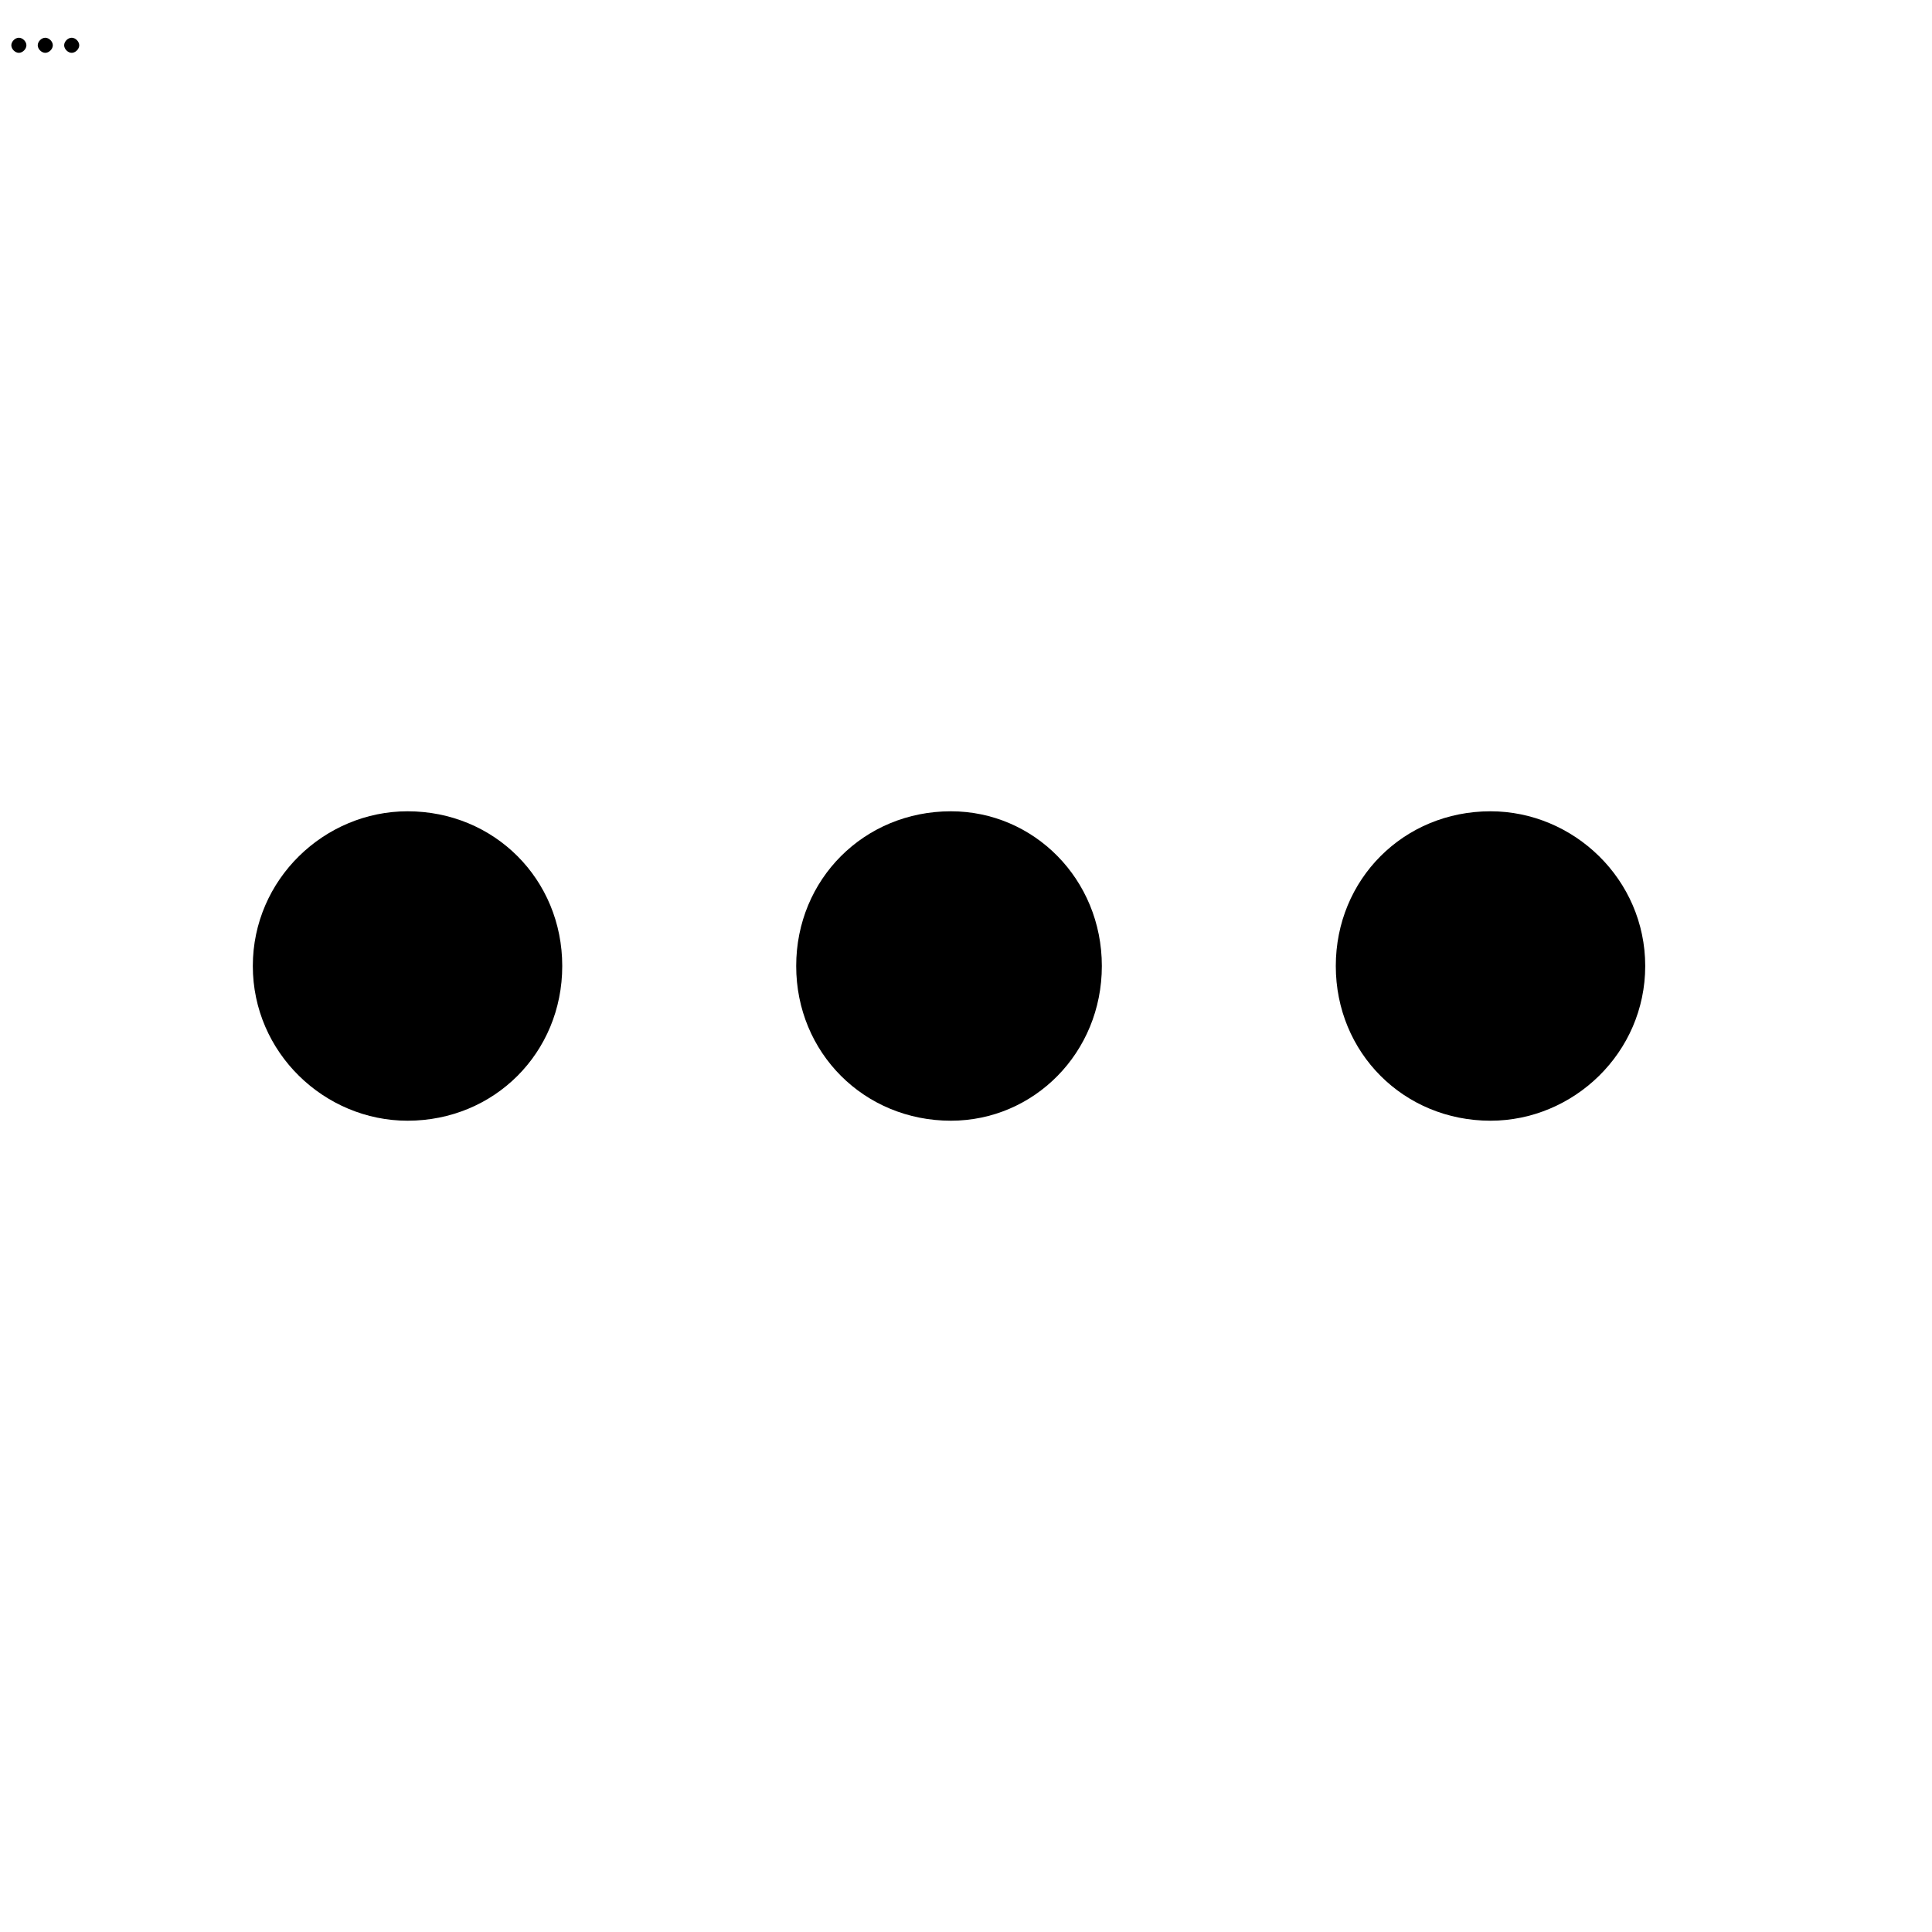
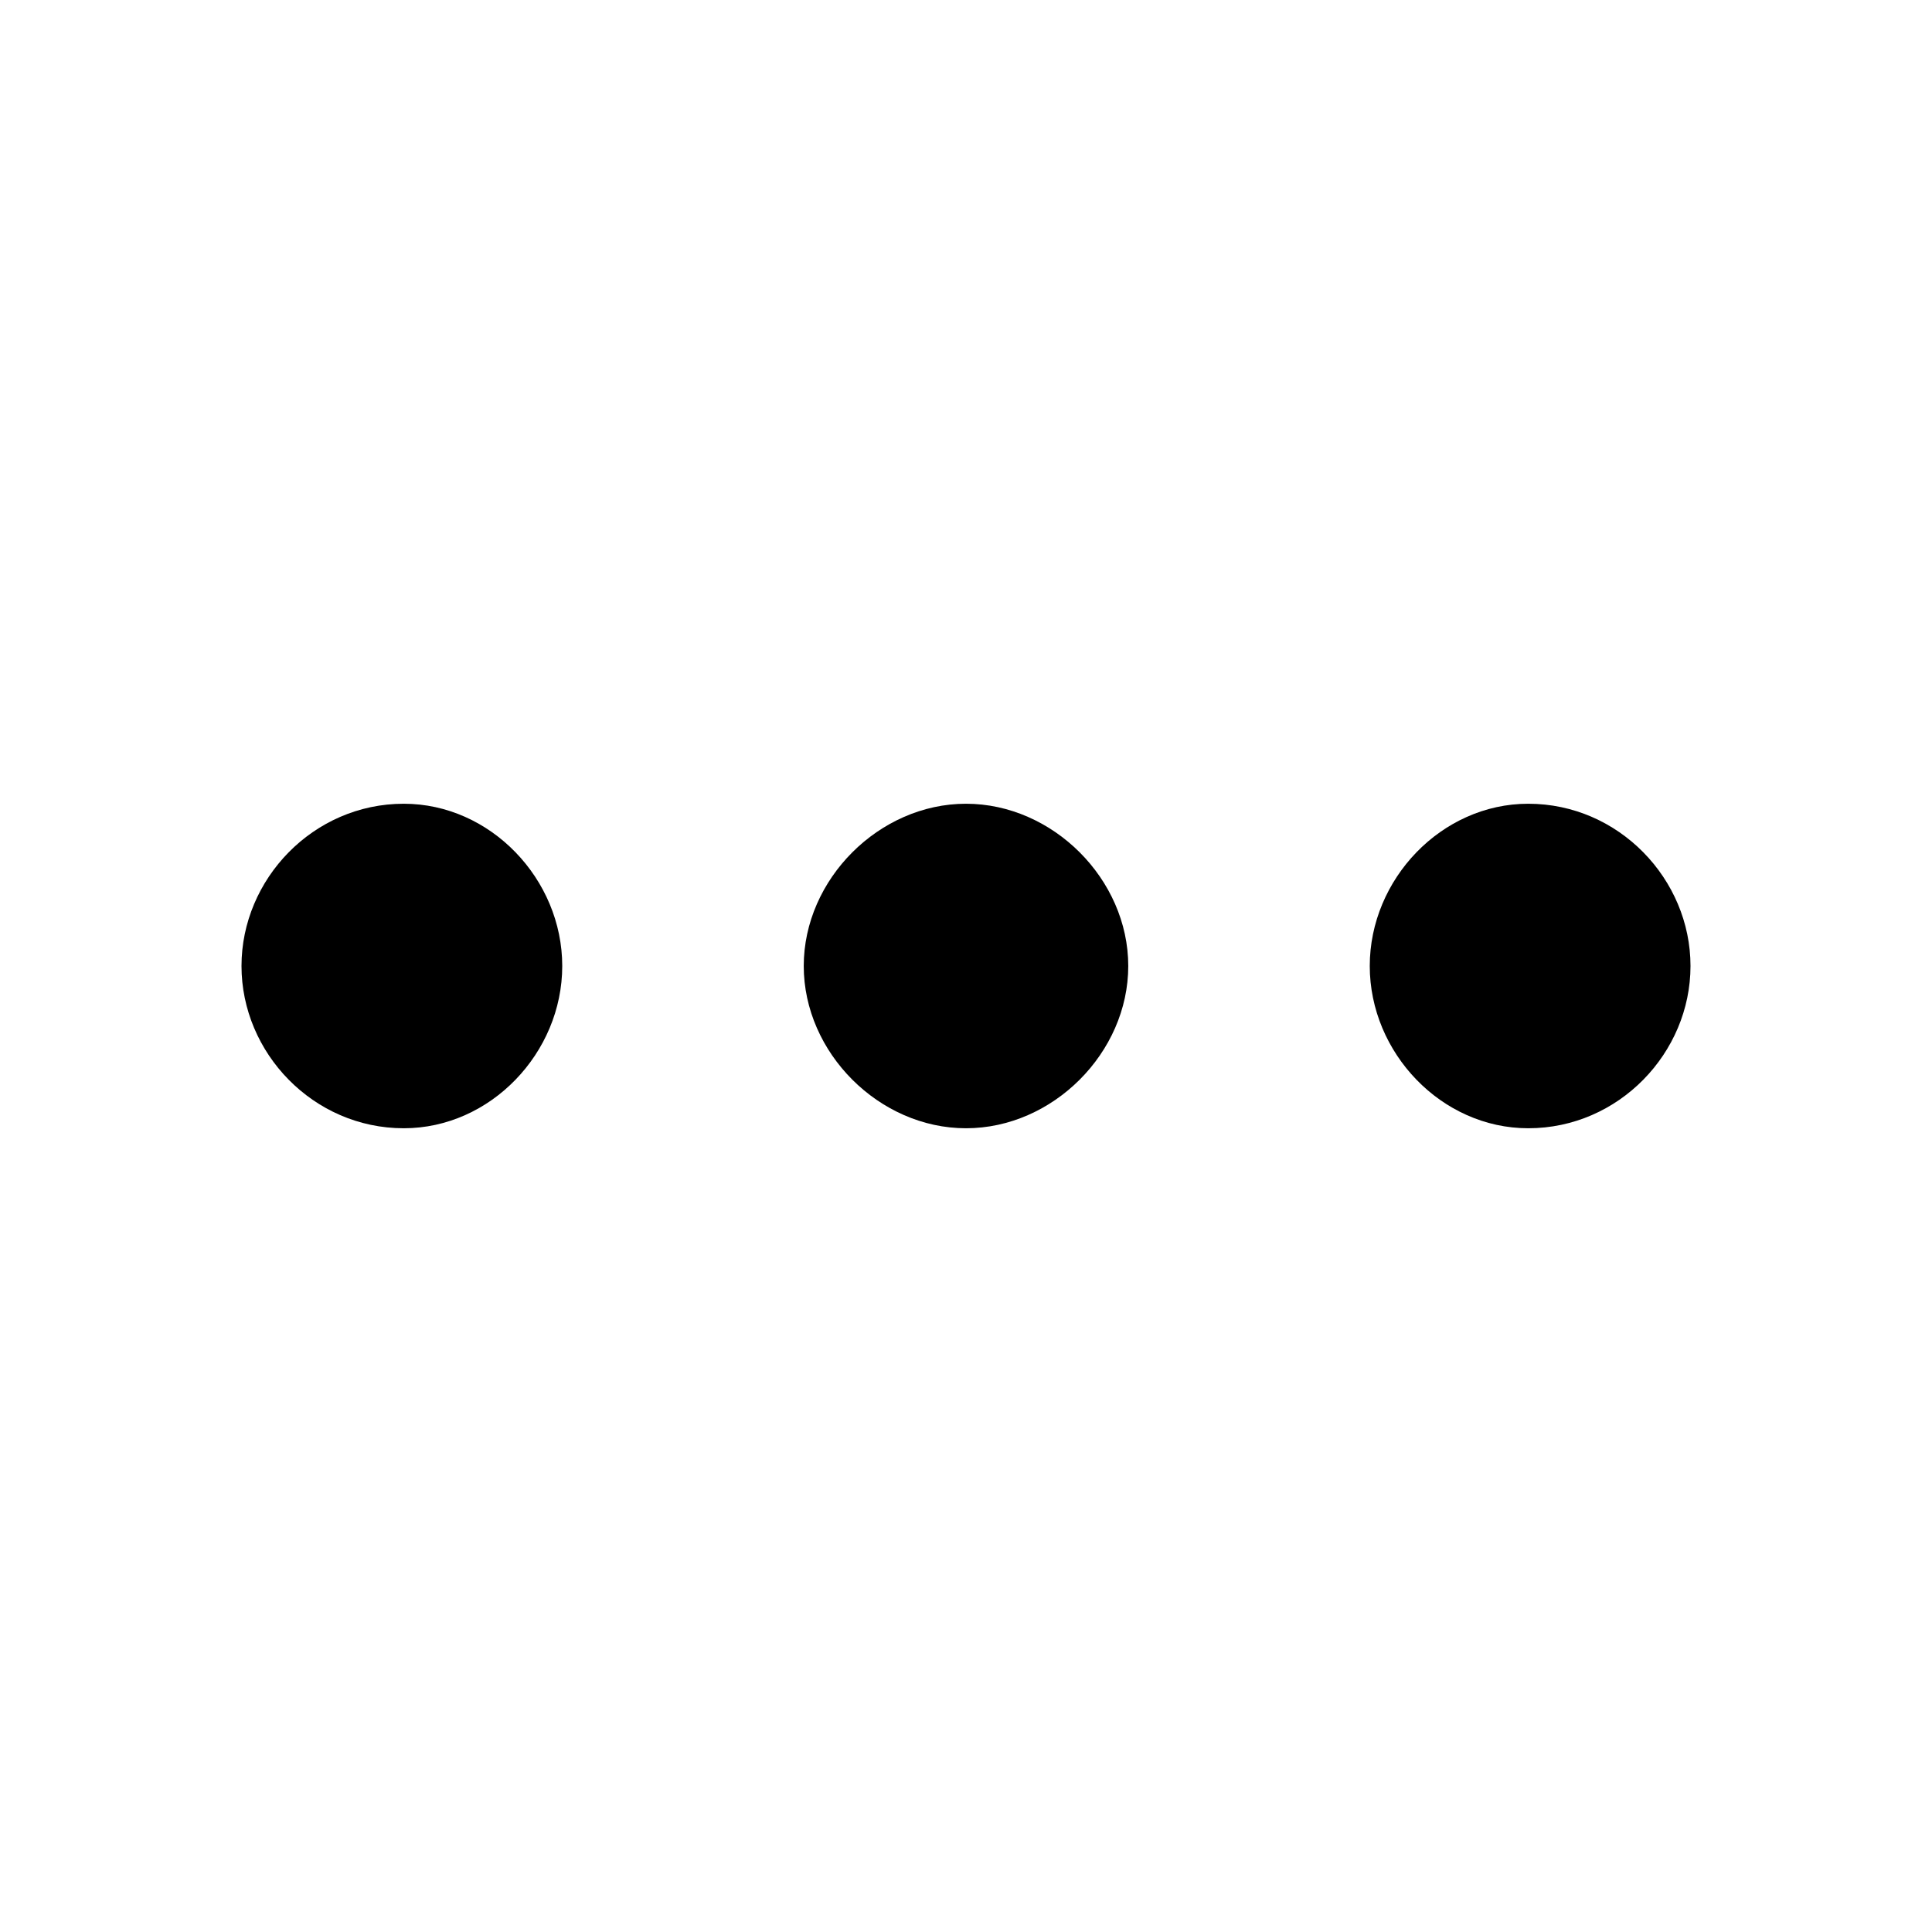
<svg xmlns="http://www.w3.org/2000/svg" viewBox="0 0 512 512">
-   <path d="m108 215c-22 0-41 18-41 41 0 23 19 41 41 41 23 0 41-18 41-41 0-23-18-41-41-41z m287 0c-23 0-41 18-41 41 0 23 18 41 41 41 22 0 41-18 41-41 0-23-19-41-41-41z m-143 0c-23 0-41 18-41 41 0 23 18 41 41 41 22 0 40-18 40-41 0-23-18-41-40-41z m-247-205c-1 0-2 1-2 2 0 1 1 2 2 2 1 0 2-1 2-2 0-1-1-2-2-2z m14 0c-1 0-2 1-2 2 0 1 1 2 2 2 1 0 2-1 2-2 0-1-1-2-2-2z m-7 0c-1 0-2 1-2 2 0 1 1 2 2 2 1 0 2-1 2-2 0-1-1-2-2-2z" />
+   <path d="m107 213c-24 0-43 20-43 43 0 23 19 43 43 43 23 0 42-20 42-43 0-23-19-43-42-43z m298 0c-23 0-42 20-42 43 0 23 19 43 42 43 24 0 43-20 43-43 0-23-19-43-43-43z m-149 0c-23 0-43 20-43 43 0 23 20 43 43 43 23 0 43-20 43-43 0-23-20-43-43-43z" />
</svg>
